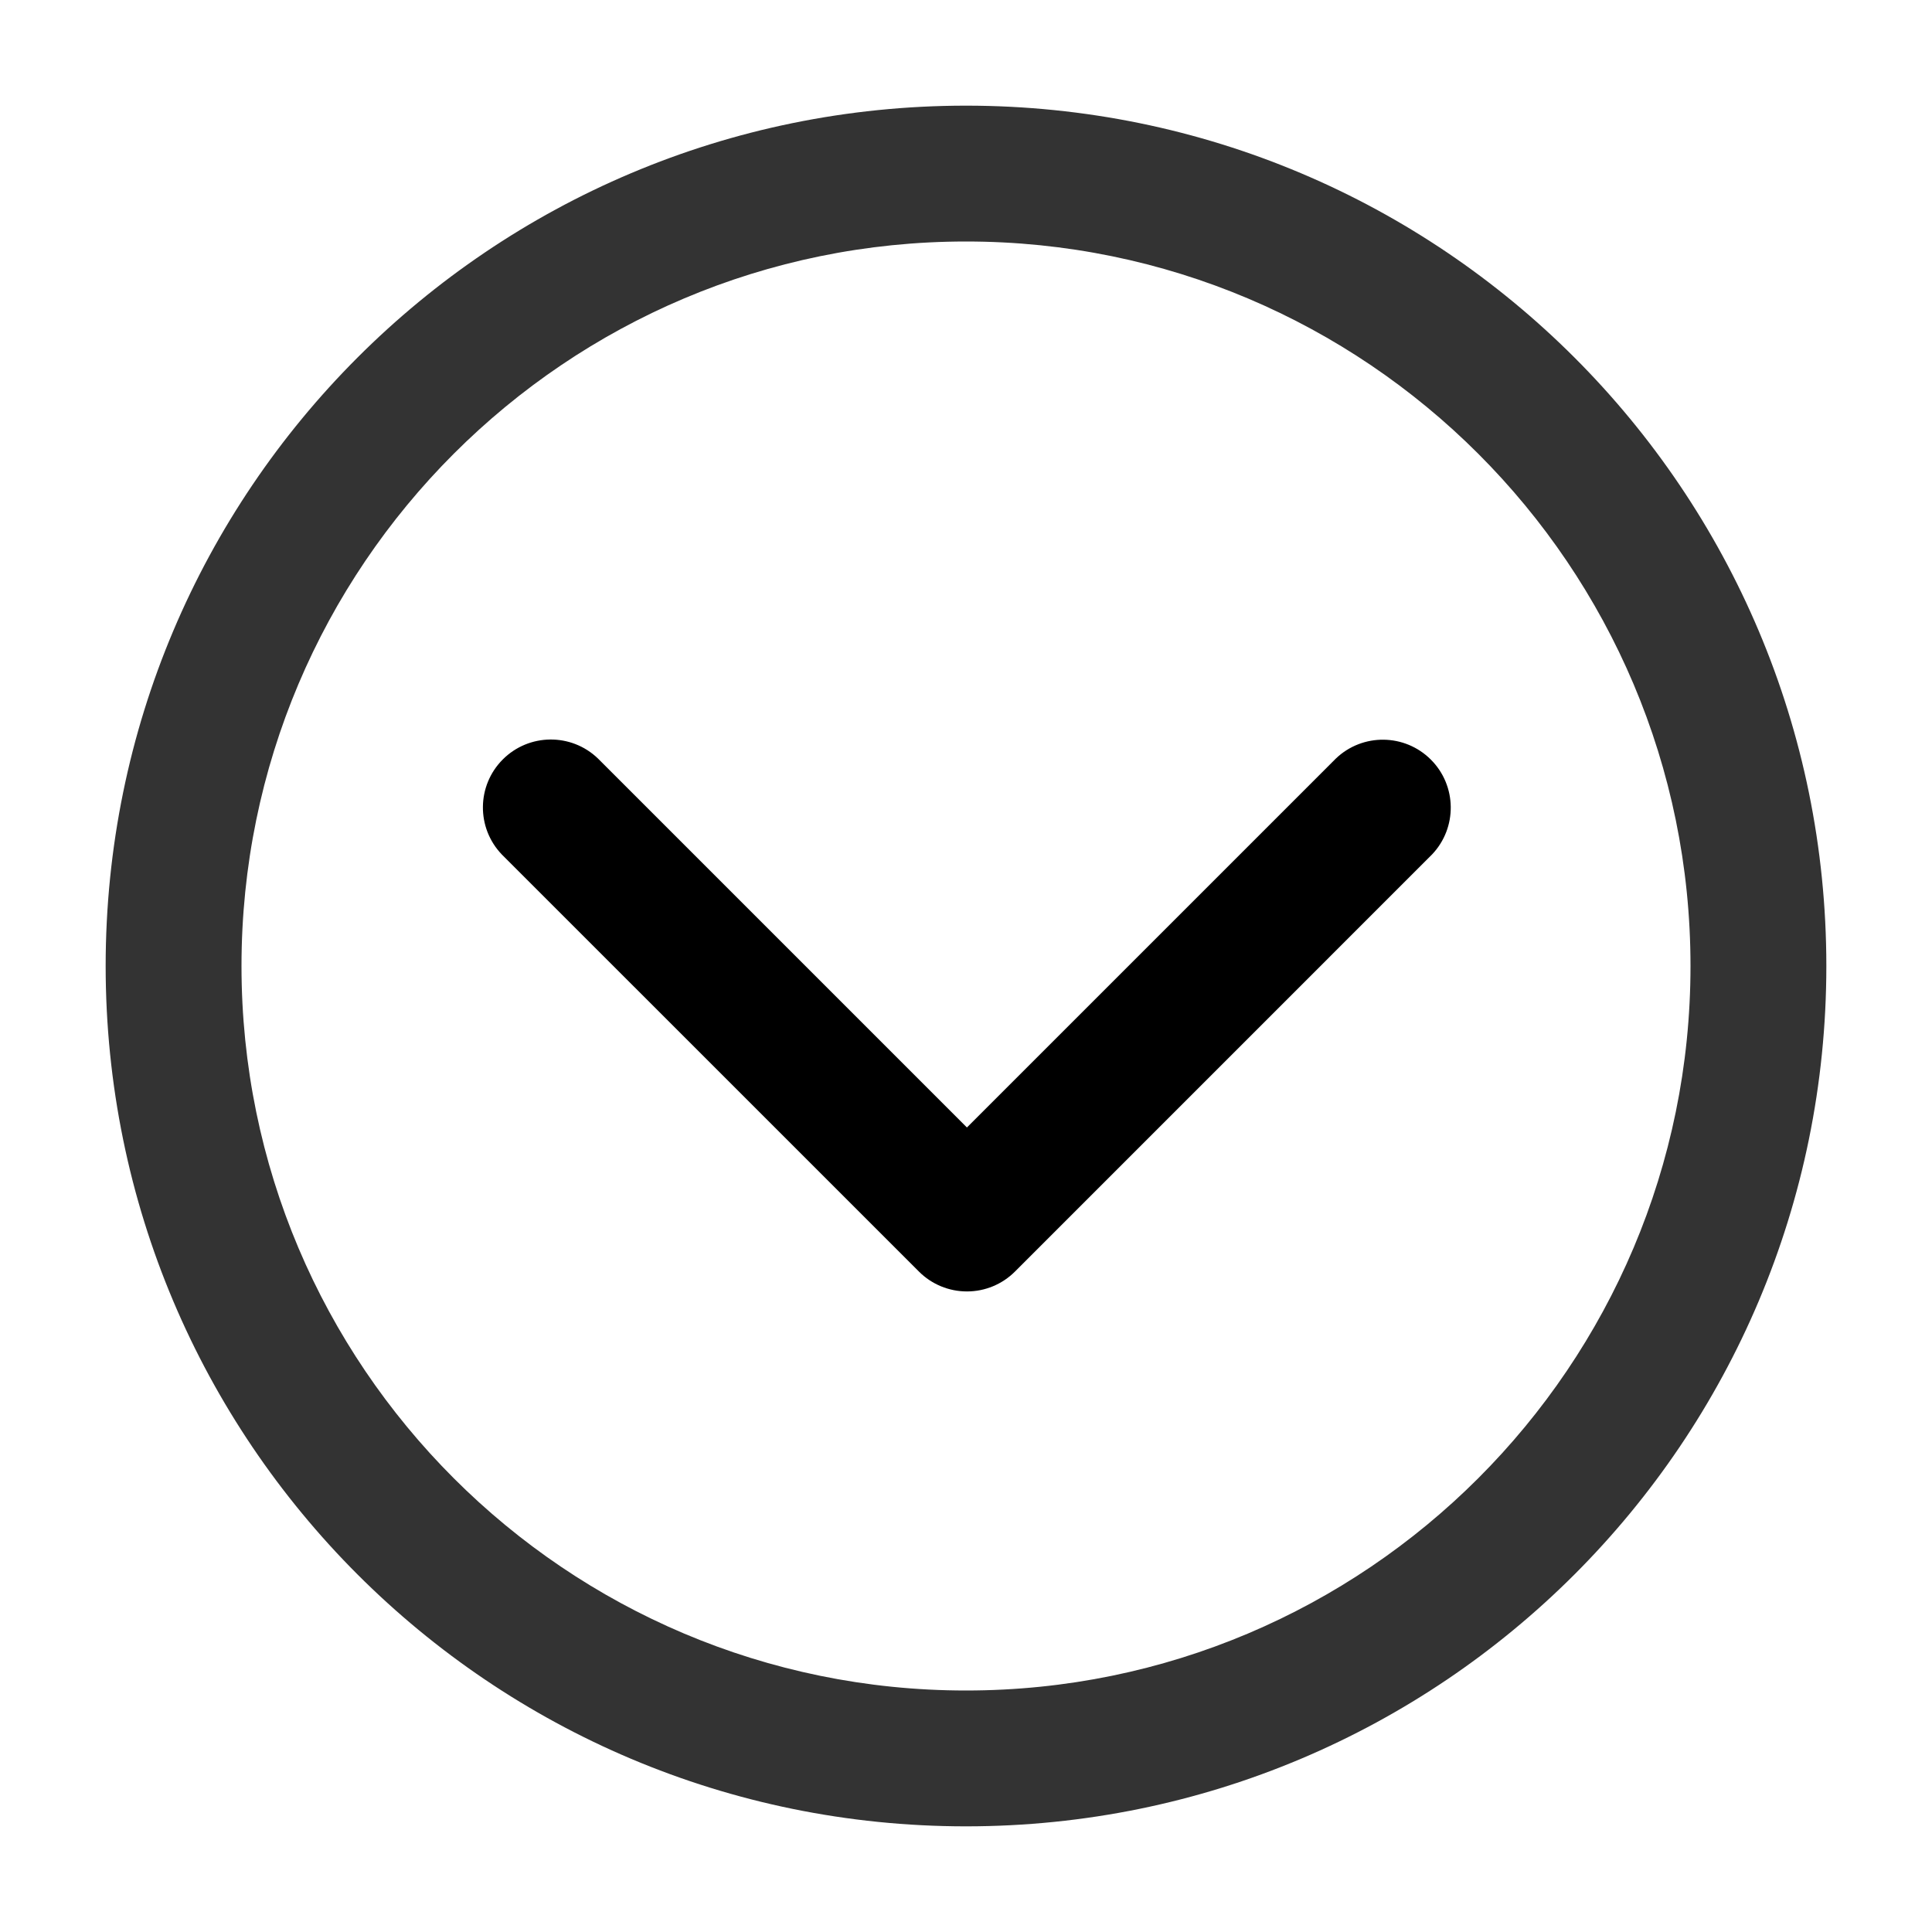
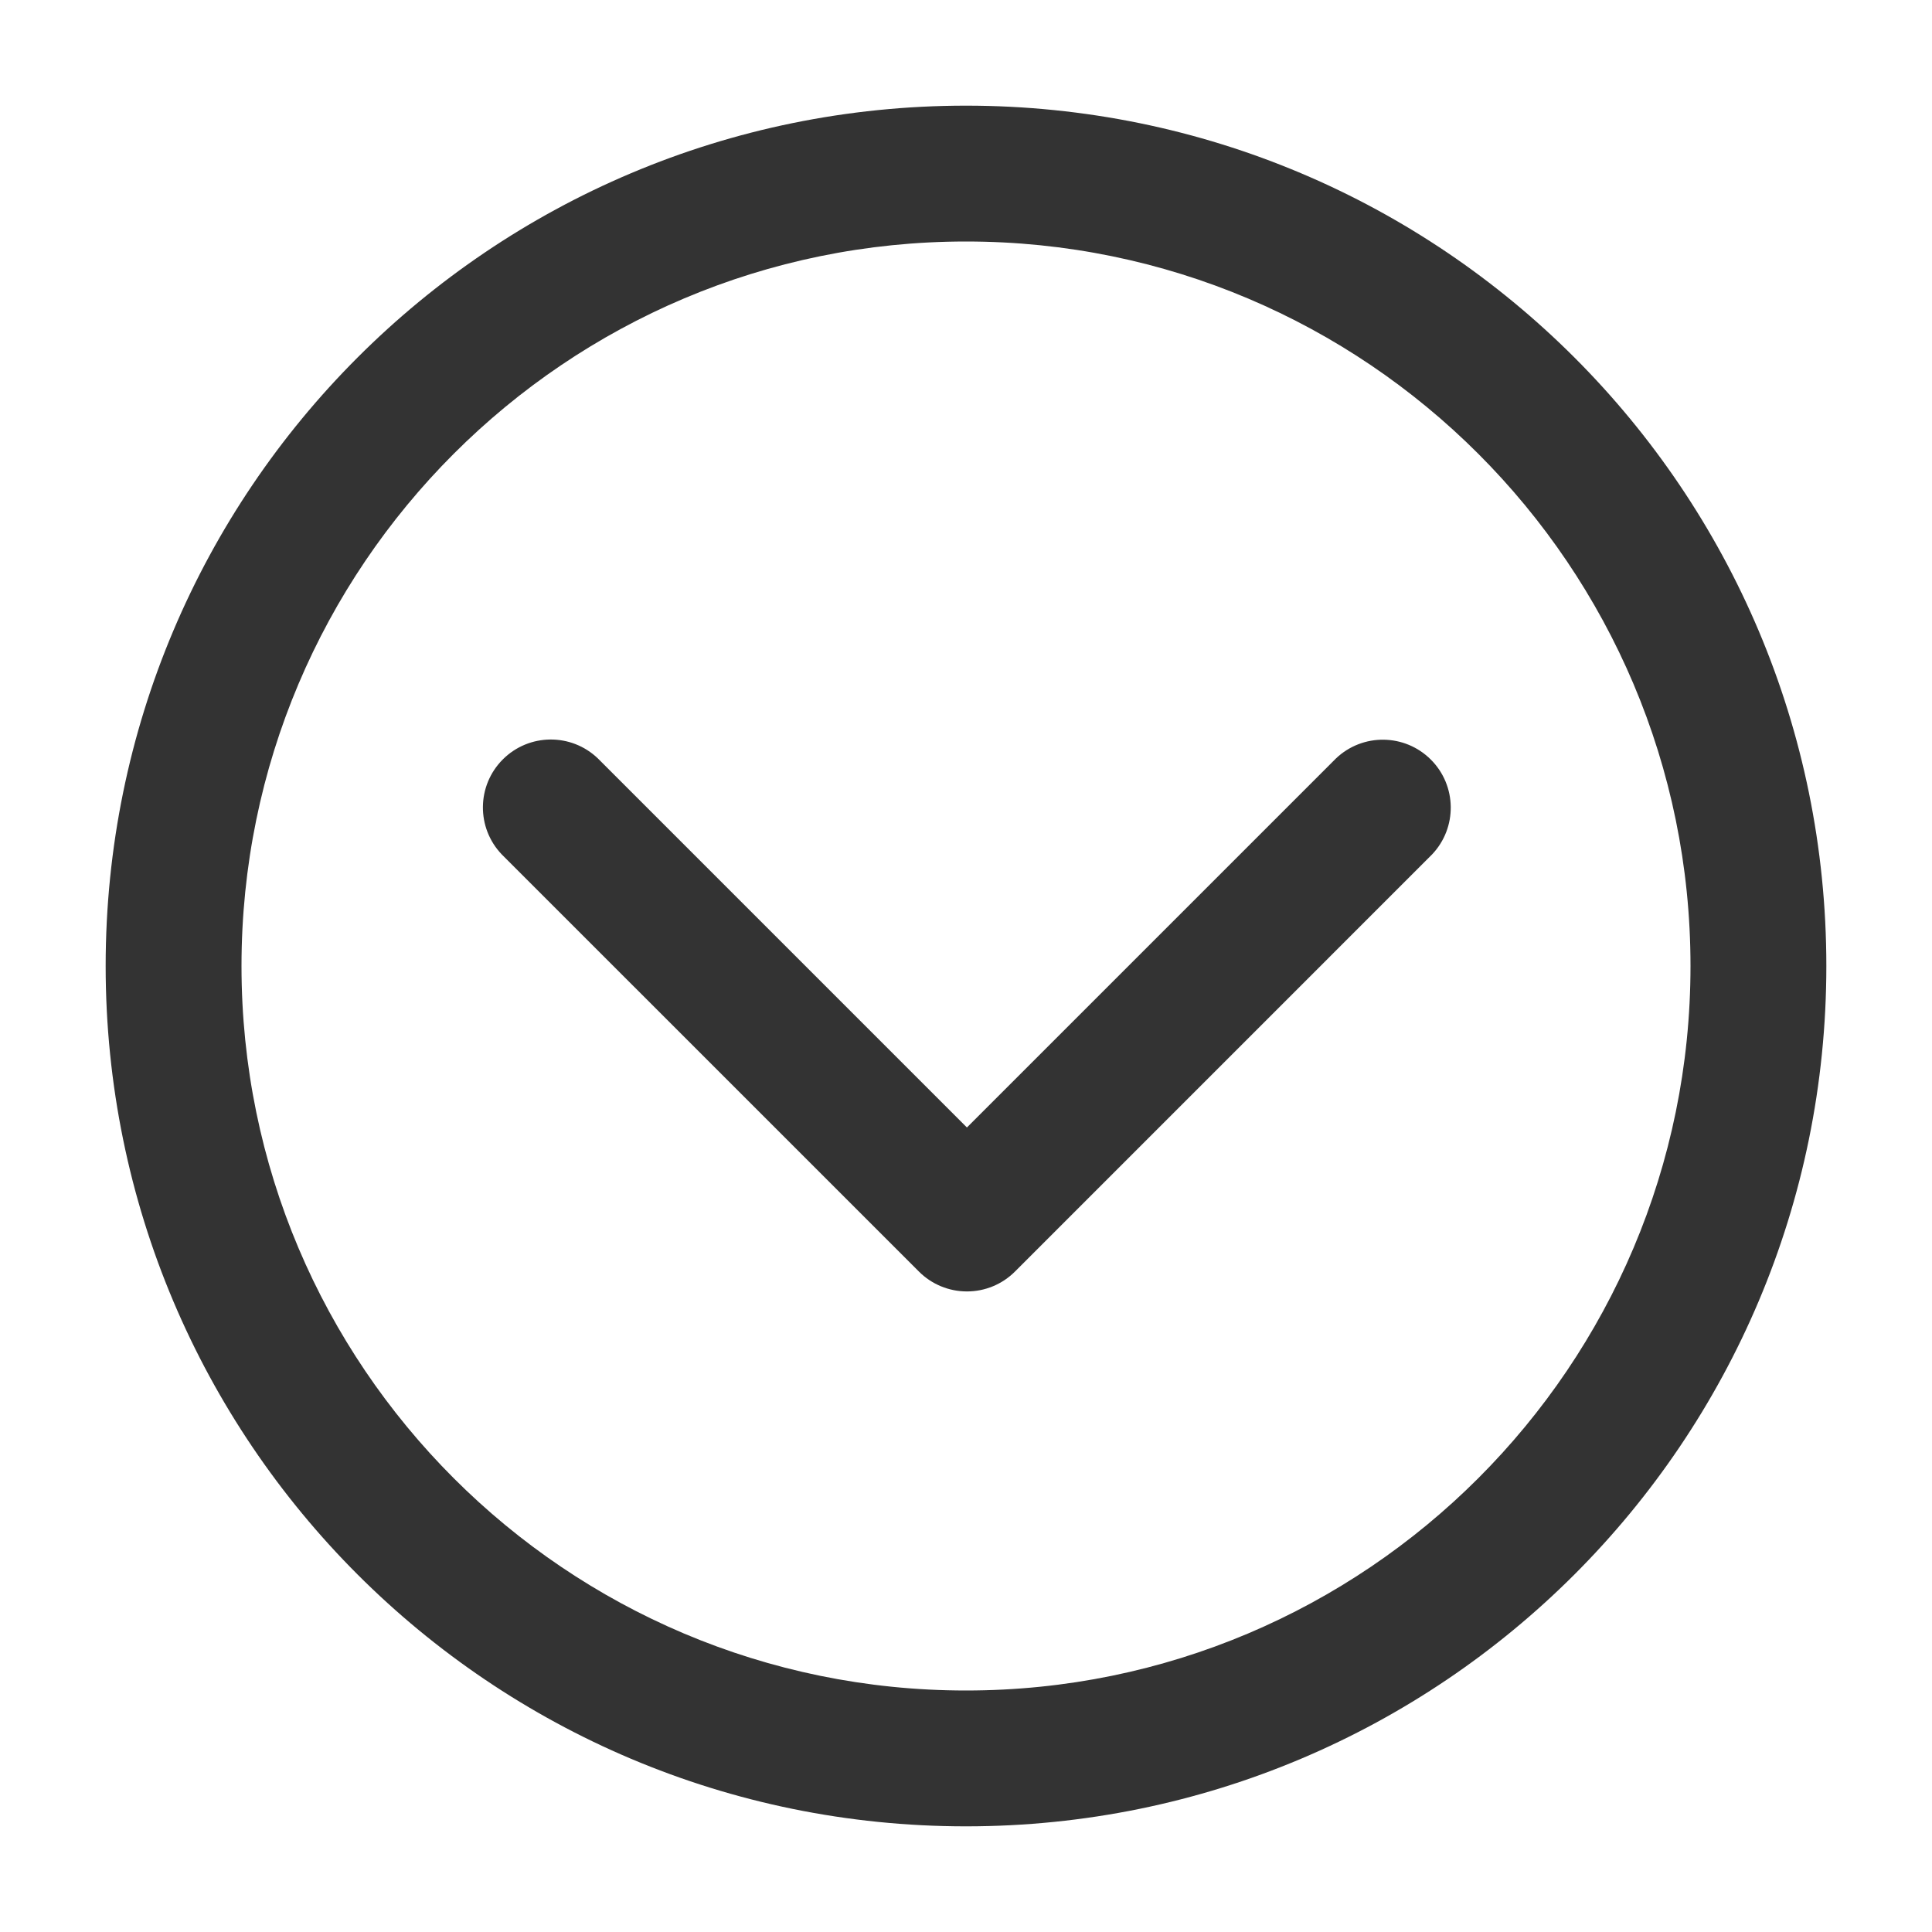
- <svg viewBox="0 0 1024 1024">
-   <path d="M512 56C260 56 56 260 56 512s204 456 456 456 456-204 456-456S764 56 512 56z m0 840c-212 0-384-172-384-384s172-384 384-384 384 172 384 384-172 384-384 384z" fill="#333333" />
-   <path d="M512.496 684.488a35.912 35.912 0 0 1-25.44-10.528L265.976 452.896a36.008 36.008 0 0 1 50.912-50.912l195.6 195.6 195.6-195.592a36.008 36.008 0 0 1 50.904 50.912L537.944 673.96a35.904 35.904 0 0 1-25.44 10.528z" />
+ <svg xmlns="http://www.w3.org/2000/svg" t="1533802536316" class="icon" style="" viewBox="0 0 1024 1024" version="1.1" p-id="2966" width="200" height="200">
+   <defs>
+     <style type="text/css" />
+   </defs>
+   <path d="M512 56C260 56 56 260 56 512s204 456 456 456 456-204 456-456S764 56 512 56z m0 840c-212 0-384-172-384-384s172-384 384-384 384 172 384 384-172 384-384 384z" fill="#333333" p-id="2967" />
+   <path d="M512.496 684.488a35.912 35.912 0 0 1-25.44-10.528L265.976 452.896a36.008 36.008 0 0 1 50.912-50.912l195.6 195.6 195.6-195.592a36.008 36.008 0 0 1 50.904 50.912L537.944 673.96a35.904 35.904 0 0 1-25.44 10.528z" fill="#333333" p-id="2968" />
</svg>
